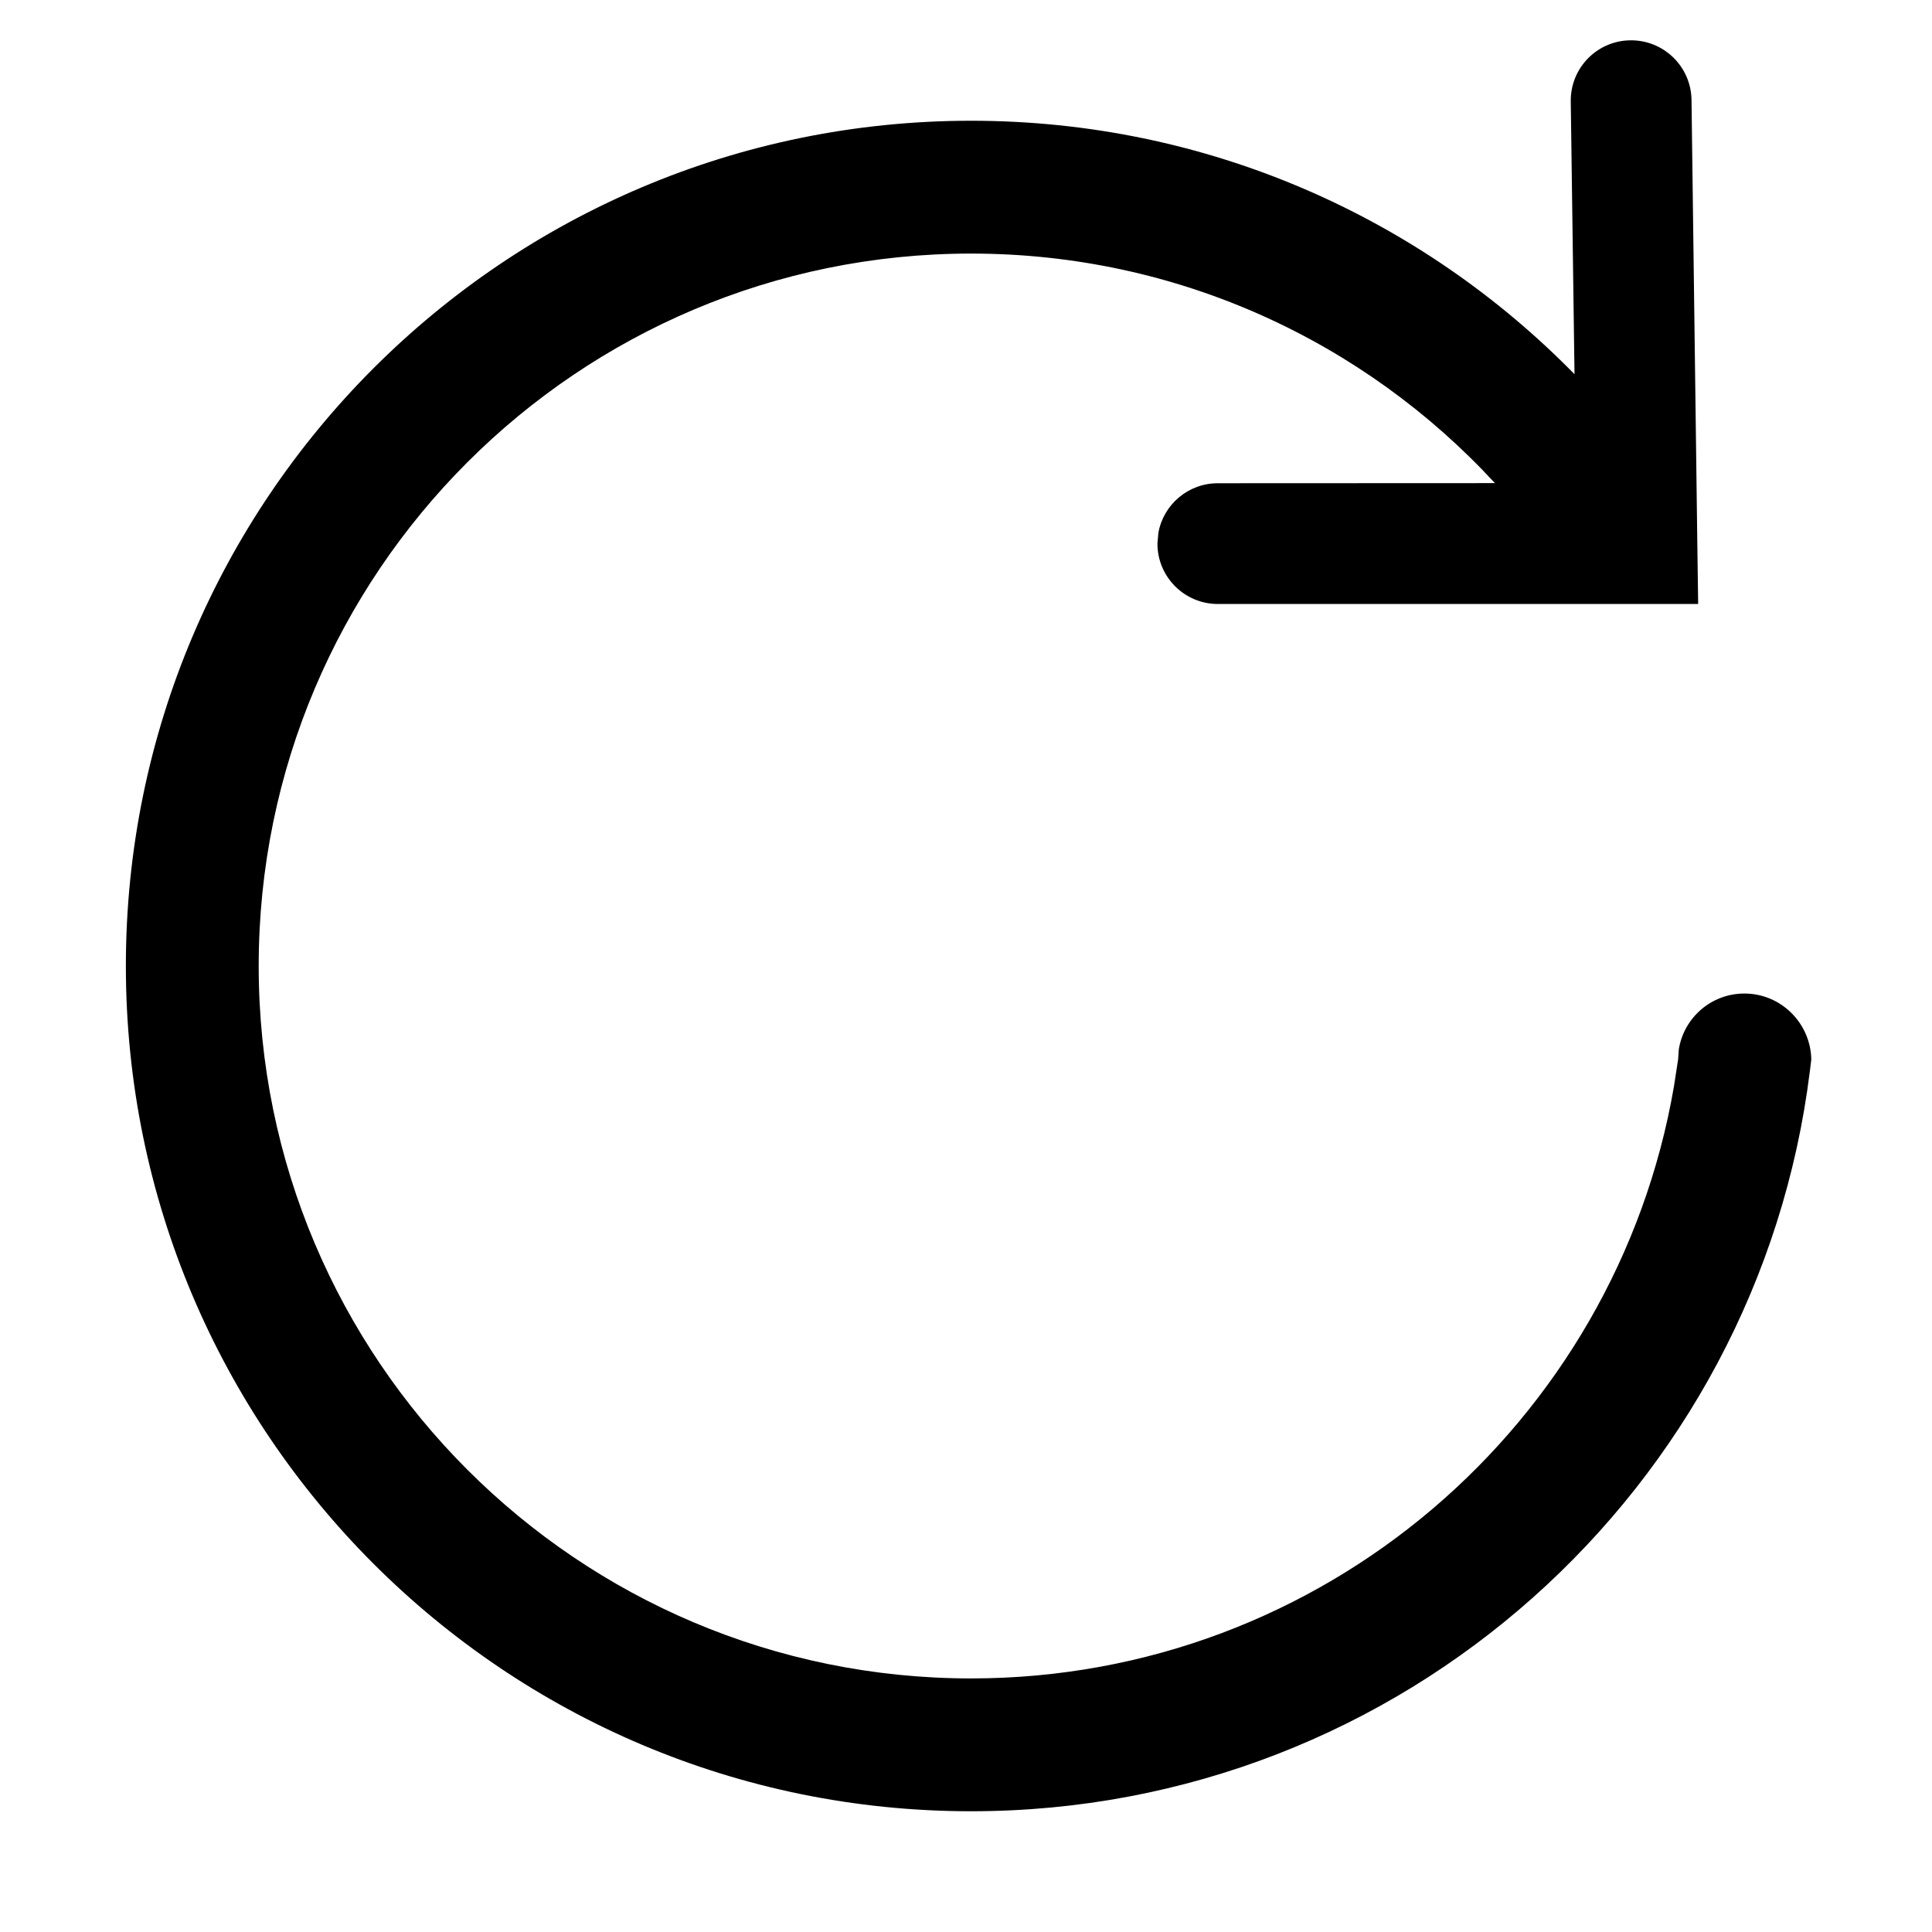
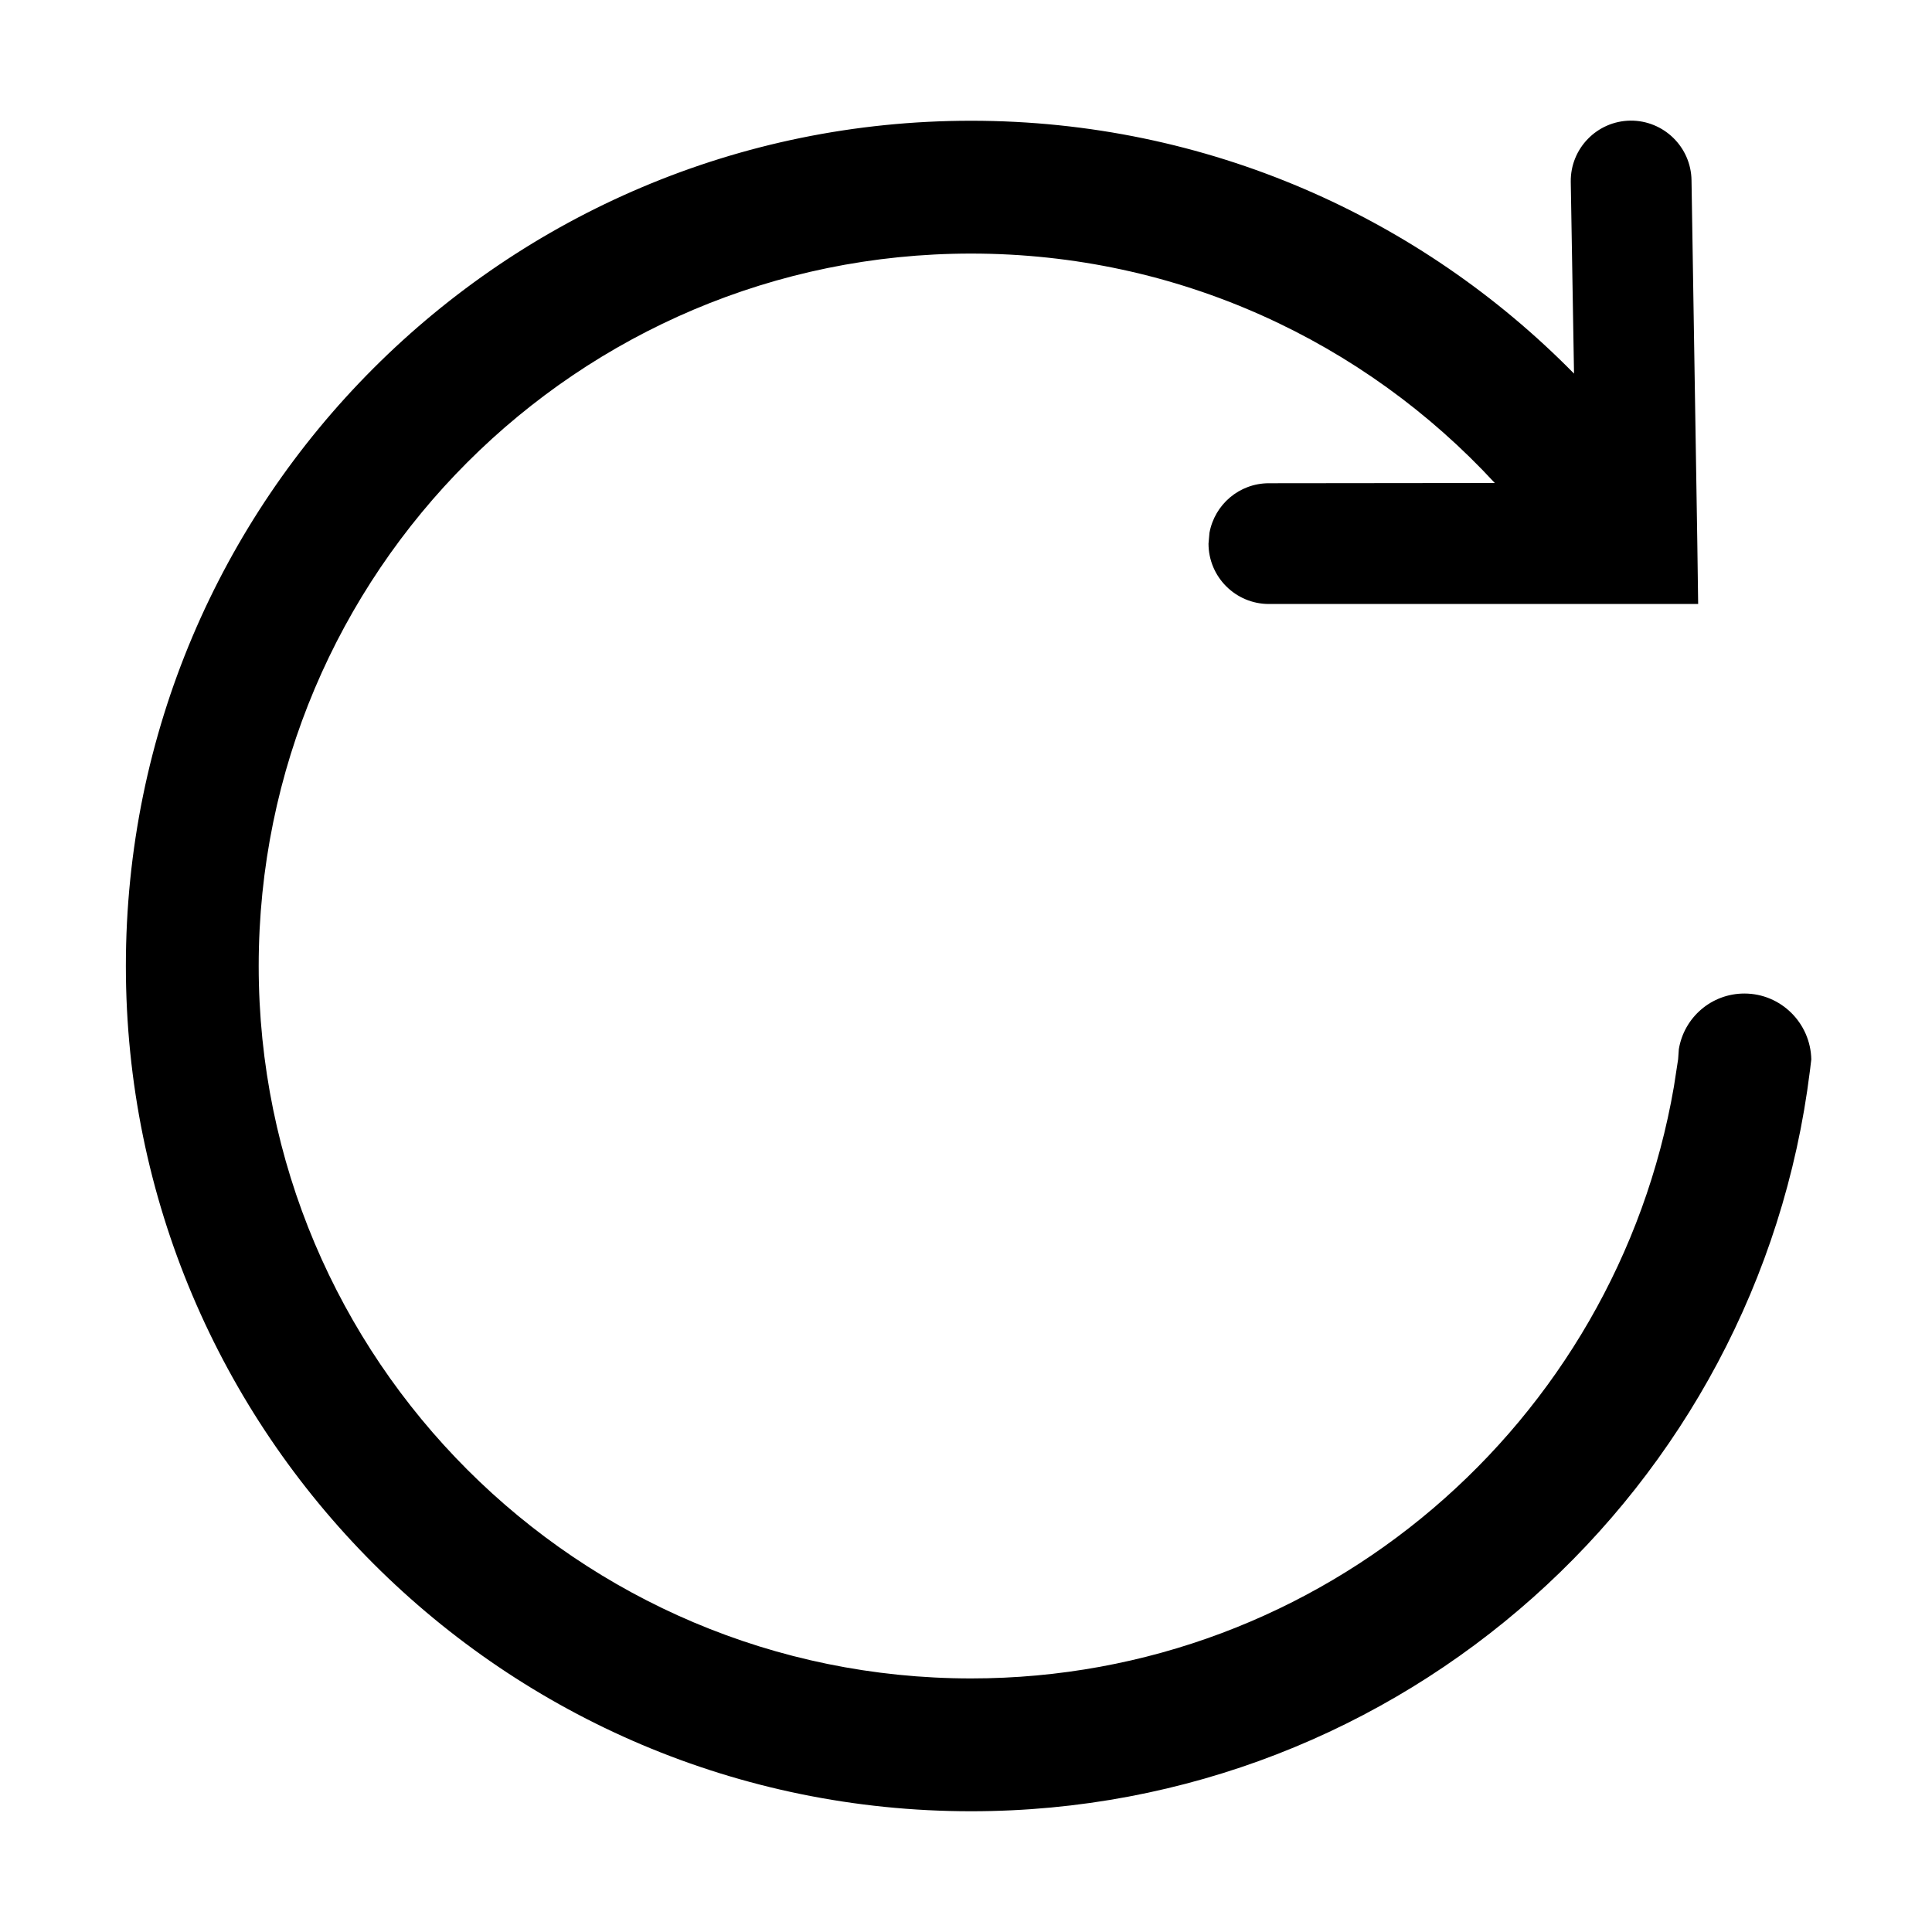
<svg xmlns="http://www.w3.org/2000/svg" width="16px" height="16px" viewBox="0 0 16 16" version="1.1">
  <g id="ICON-/-toolbar-/rebuild" stroke="none" stroke-width="1" fill="none" fill-rule="evenodd">
-     <path d="M2.541,0.334 C2.817,0.337 3.038,0.564 3.034,0.84 L3.003,3.099 C4.273,1.803 6.043,1 8,1 C11.866,1 15,4.134 15,8 C15,11.866 11.866,15 8,15 C4.429,15 1.483,12.327 1.054,8.872 L1.048,8.825 L1.051,8.847 C1.048,8.823 1.045,8.798 1.042,8.774 C1.048,8.472 1.294,8.228 1.596,8.228 C1.87,8.228 2.096,8.427 2.139,8.689 L2.145,8.774 L2.18,9 C2.66,11.783 5.083,13.9 8,13.9 C11.258,13.9 13.9,11.258 13.9,8 C13.9,4.742 11.258,2.1 8,2.1 C6.285,2.1 4.74,2.832 3.662,4.001 L5.957,4.002 C6.202,4.002 6.407,4.178 6.449,4.412 L6.457,4.502 C6.457,4.778 6.233,5.002 5.957,5.002 L1.979,5.002 L1.986,4.495 L2.034,0.827 C2.038,0.551 2.265,0.33 2.541,0.334 Z" id="形状结合" fill="#000000" transform="translate(8.0212, 7.6668) scale(-1, 1) translate(-8.0212, -7.6668)" />
+     <path d="M8,1 C11.866,1 15,4.134 15,8 C15,11.866 11.866,15 8,15 C4.429,15 1.483,12.327 1.054,8.872 L1.048,8.825 L1.051,8.847 C1.048,8.823 1.045,8.798 1.042,8.774 C1.048,8.472 1.294,8.228 1.596,8.228 C1.87,8.228 2.096,8.427 2.139,8.689 L2.145,8.773 L2.18,9 C2.66,11.783 5.083,13.9 8,13.9 C11.258,13.9 13.9,11.258 13.9,8 C13.9,4.742 11.258,2.1 8,2.1 C6.285,2.1 4.741,2.832 3.663,4 L5.534,4.002 C5.779,4.002 5.983,4.178 6.026,4.412 L6.034,4.502 C6.034,4.778 5.81,5.002 5.534,5.002 L1.979,5.002 L1.986,4.495 L2.034,1.493 C2.038,1.217 2.265,0.996 2.541,0.999 C2.817,1.003 3.038,1.23 3.034,1.506 L3.007,3.094 C4.277,1.802 6.045,1 8,1 Z" id="形状结合" fill="#000000" transform="translate(8.0212, 7.9996) scale(-1, 1) translate(-8.0212, -7.9996)" />
  </g>
</svg>
